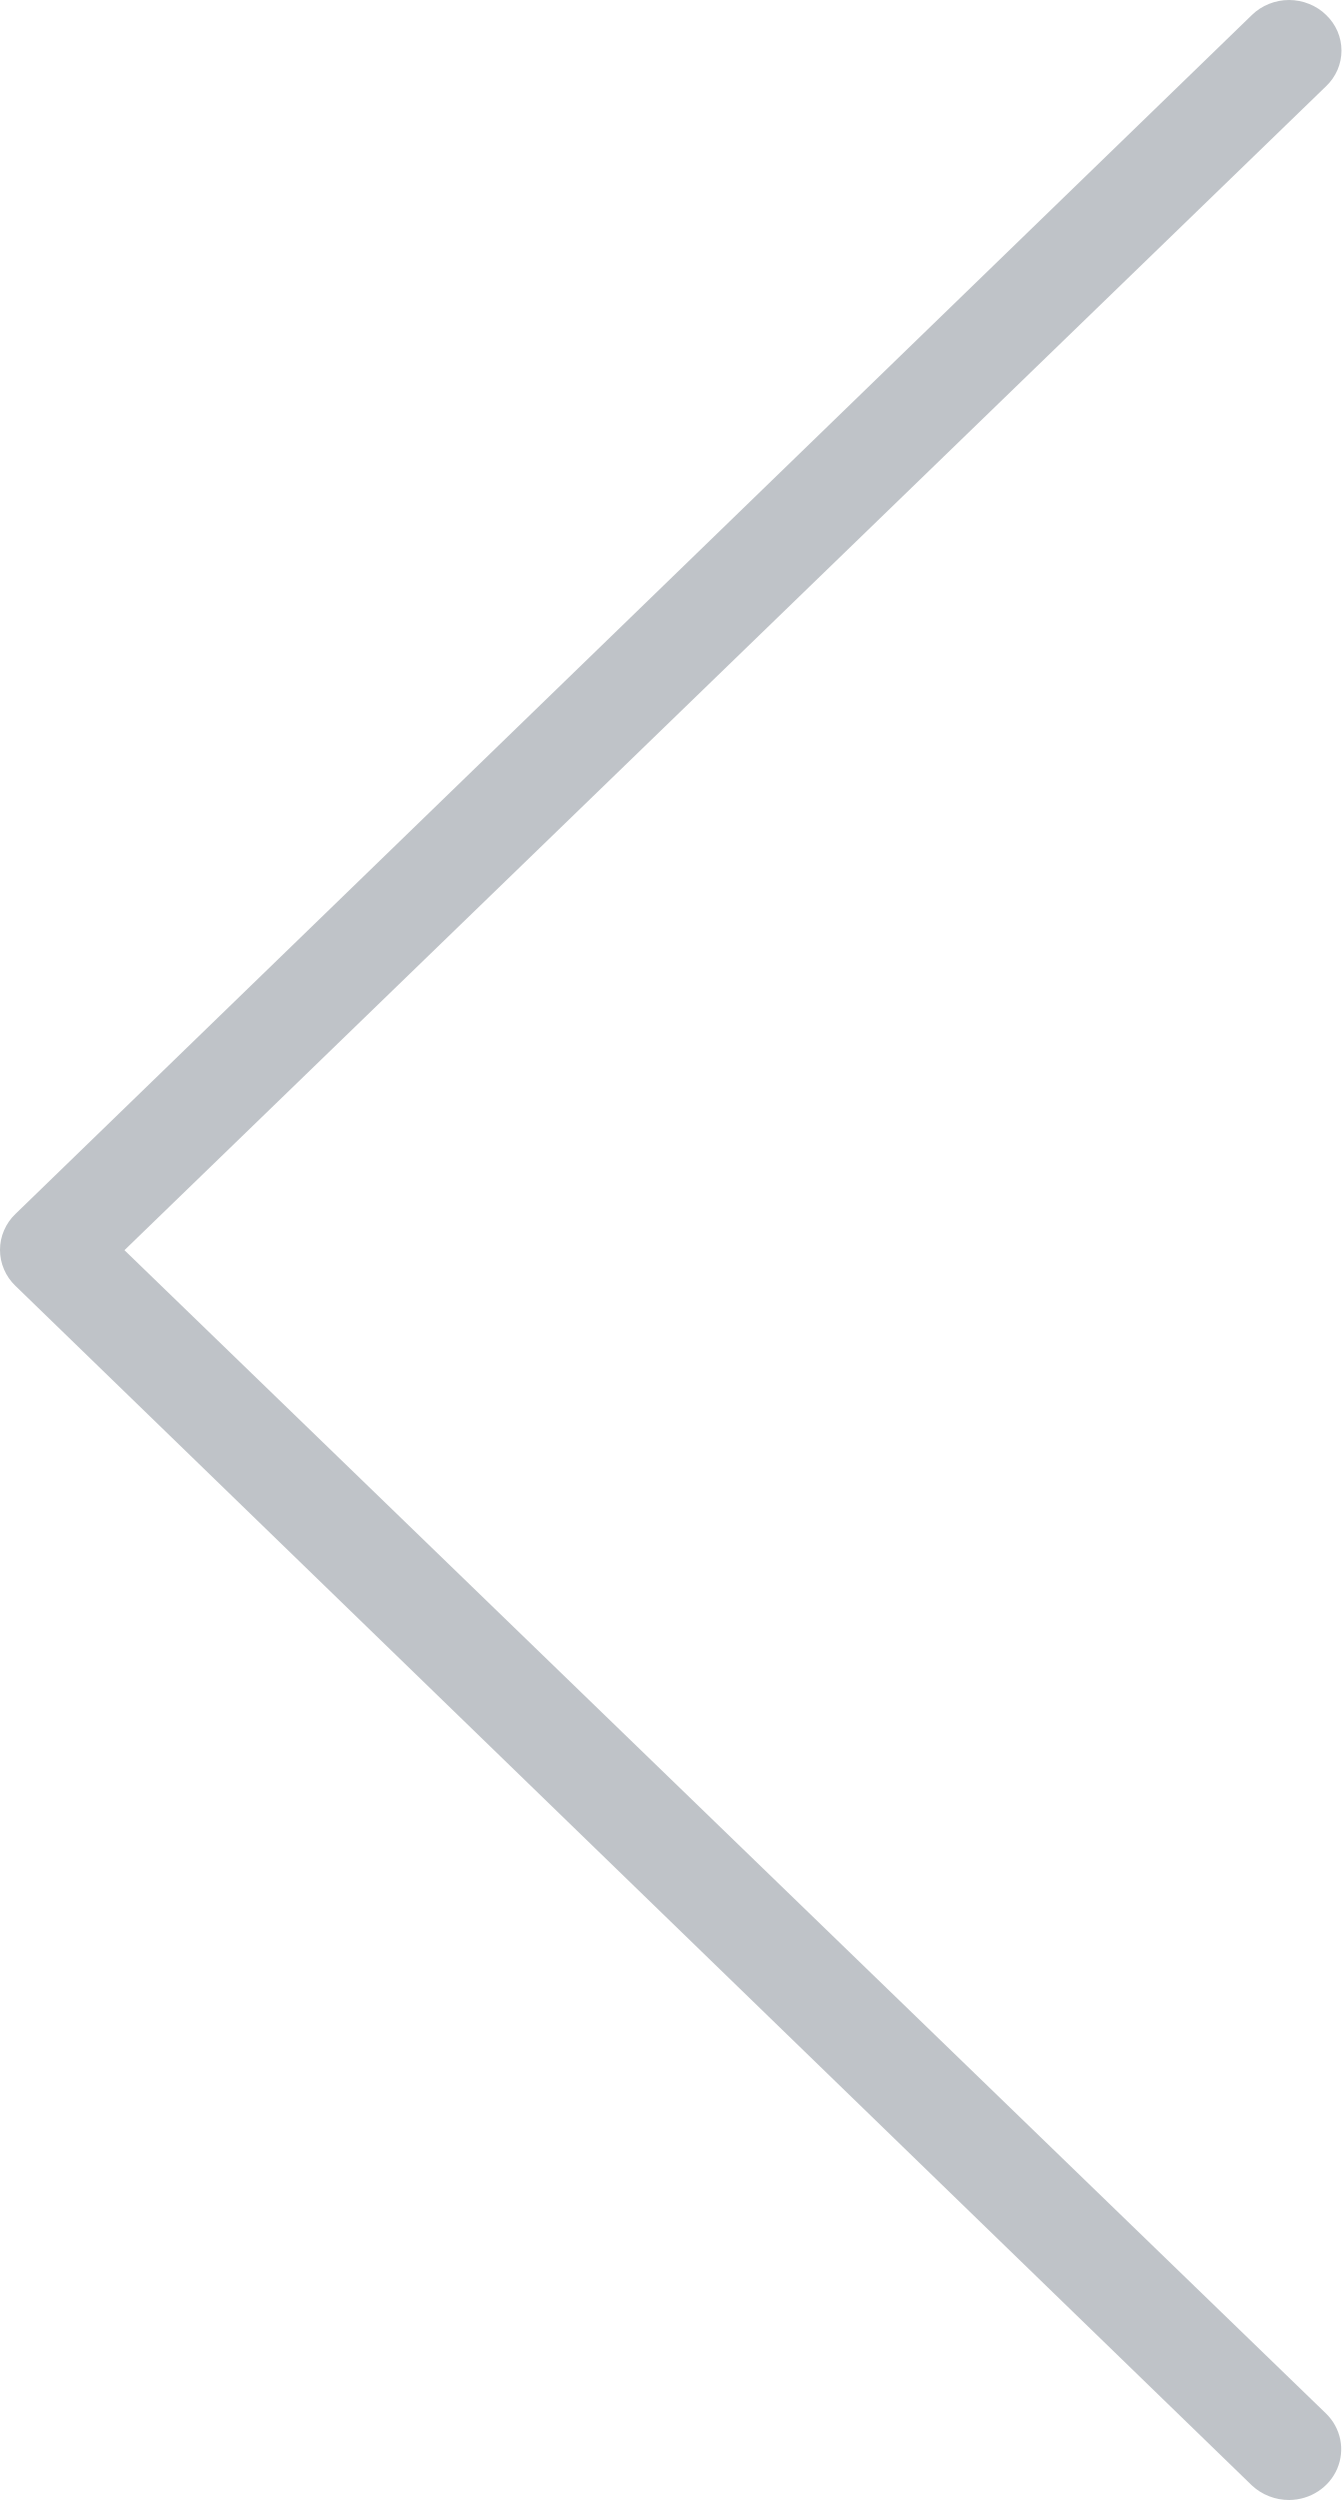
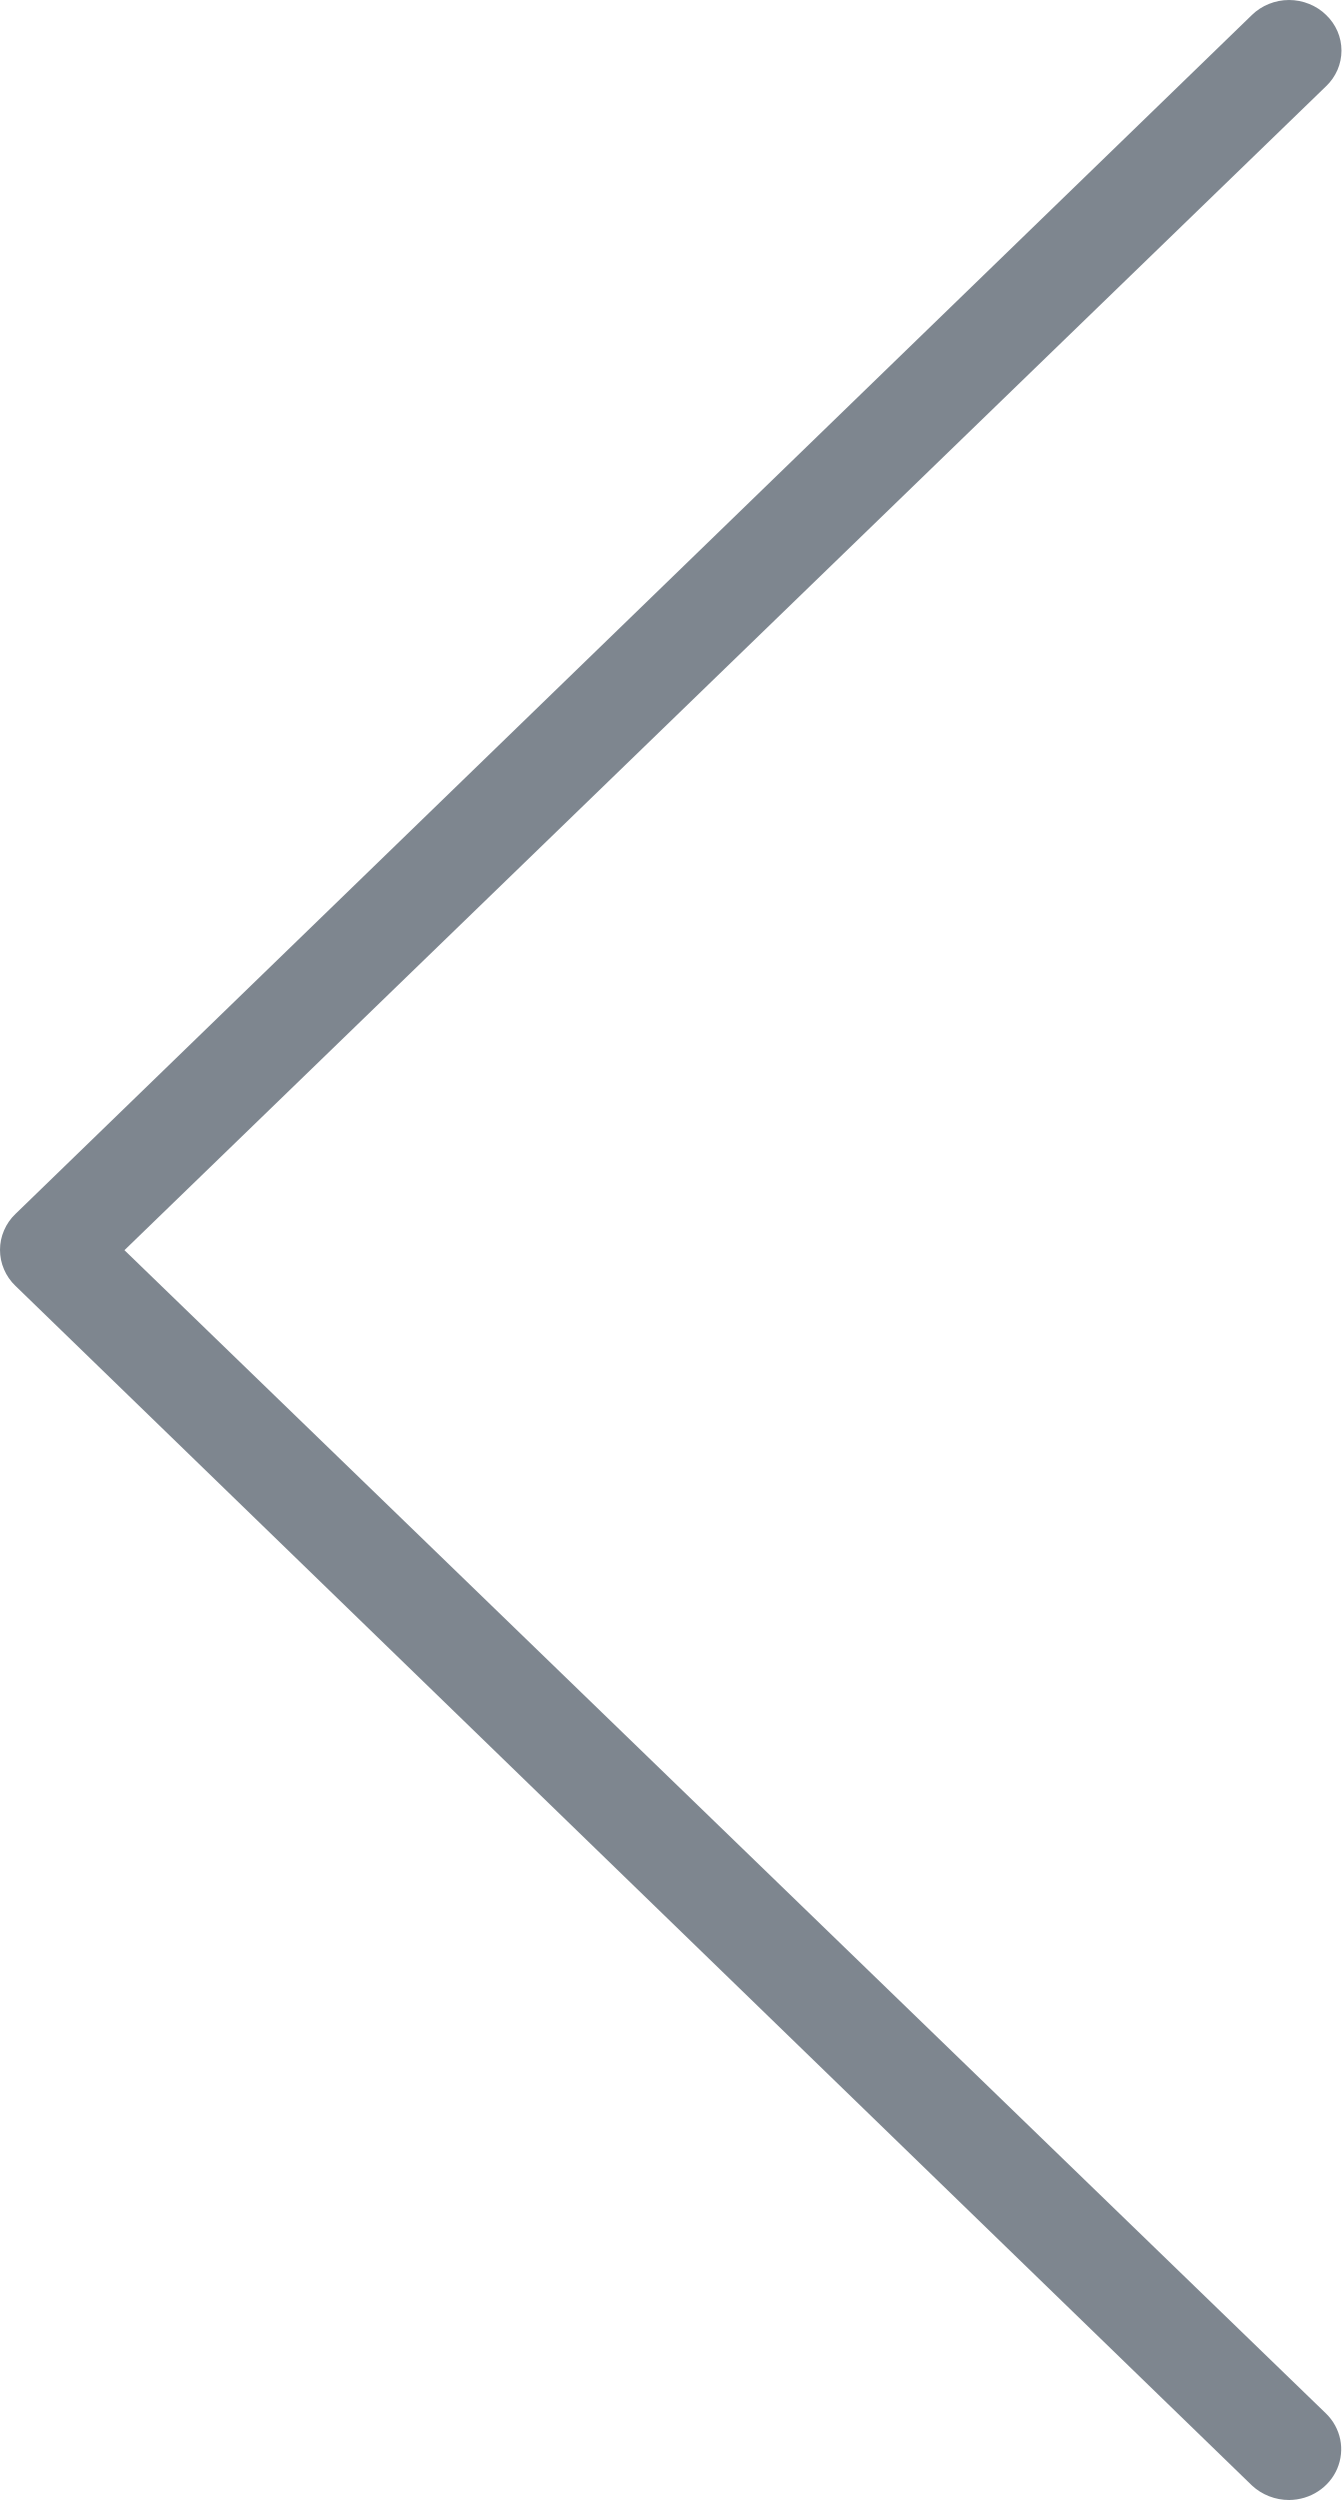
<svg xmlns="http://www.w3.org/2000/svg" width="22" height="41" viewBox="0 0 22 41" fill="none">
-   <path opacity="0.3" d="M2.041 20.503L21.748 1.414C21.828 1.338 21.891 1.247 21.935 1.146C21.978 1.046 22 0.938 22 0.83C22 0.721 21.978 0.613 21.935 0.513C21.891 0.412 21.828 0.321 21.748 0.245C21.669 0.167 21.574 0.106 21.469 0.064C21.365 0.022 21.253 0 21.14 0C21.027 0 20.915 0.022 20.811 0.064C20.706 0.106 20.612 0.167 20.532 0.245L0.253 19.909C0.172 19.986 0.109 20.078 0.066 20.179C0.022 20.28 0 20.389 0 20.498C0 20.608 0.022 20.717 0.066 20.818C0.109 20.919 0.172 21.011 0.253 21.088L20.532 40.762C20.697 40.916 20.917 41.001 21.145 41C21.314 40.998 21.478 40.949 21.618 40.857C21.758 40.766 21.867 40.636 21.931 40.485C21.995 40.334 22.012 40.168 21.98 40.007C21.947 39.847 21.867 39.699 21.748 39.583L2.041 20.503Z" fill="#283645" />
+   <path opacity="0.6" d="M2.041 20.503L21.748 1.414C21.828 1.338 21.891 1.247 21.935 1.146C21.978 1.046 22 0.938 22 0.83C22 0.721 21.978 0.613 21.935 0.513C21.891 0.412 21.828 0.321 21.748 0.245C21.669 0.167 21.574 0.106 21.469 0.064C21.365 0.022 21.253 0 21.14 0C21.027 0 20.915 0.022 20.811 0.064C20.706 0.106 20.612 0.167 20.532 0.245L0.253 19.909C0.172 19.986 0.109 20.078 0.066 20.179C0.022 20.28 0 20.389 0 20.498C0 20.608 0.022 20.717 0.066 20.818C0.109 20.919 0.172 21.011 0.253 21.088L20.532 40.762C20.697 40.916 20.917 41.001 21.145 41C21.314 40.998 21.478 40.949 21.618 40.857C21.758 40.766 21.867 40.636 21.931 40.485C21.995 40.334 22.012 40.168 21.98 40.007C21.947 39.847 21.867 39.699 21.748 39.583L2.041 20.503Z" fill="#283645" />
</svg>
